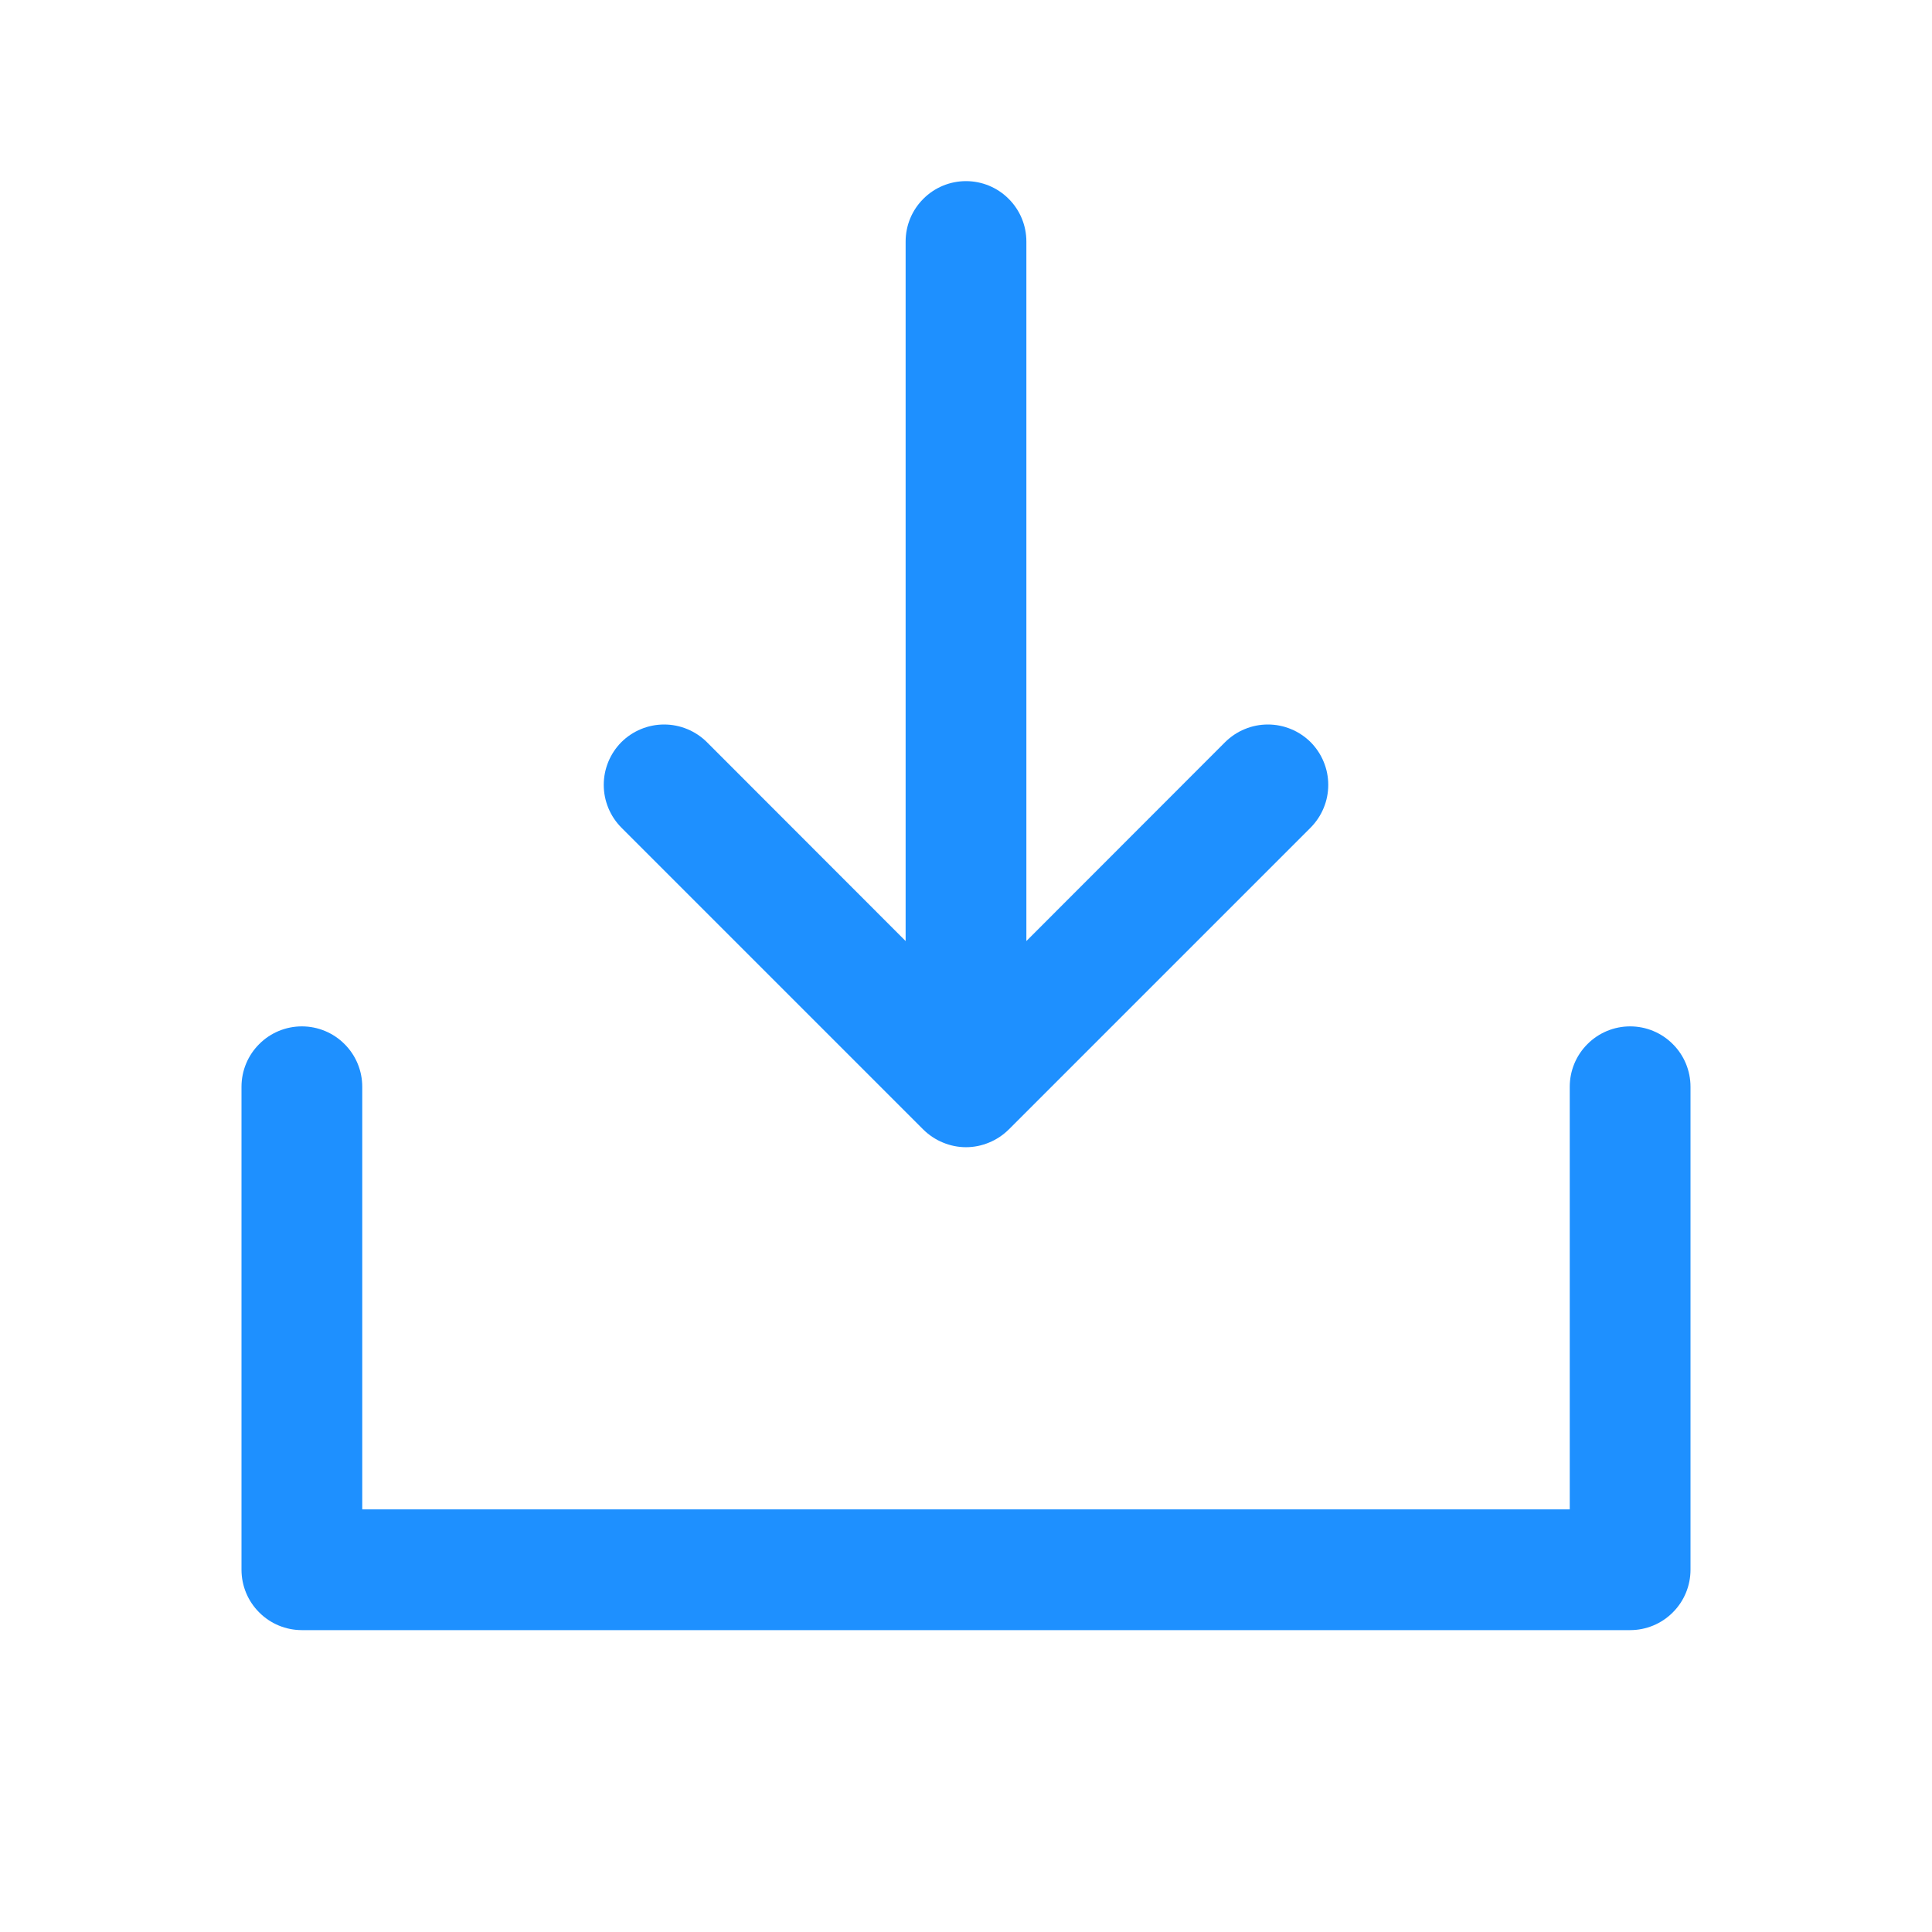
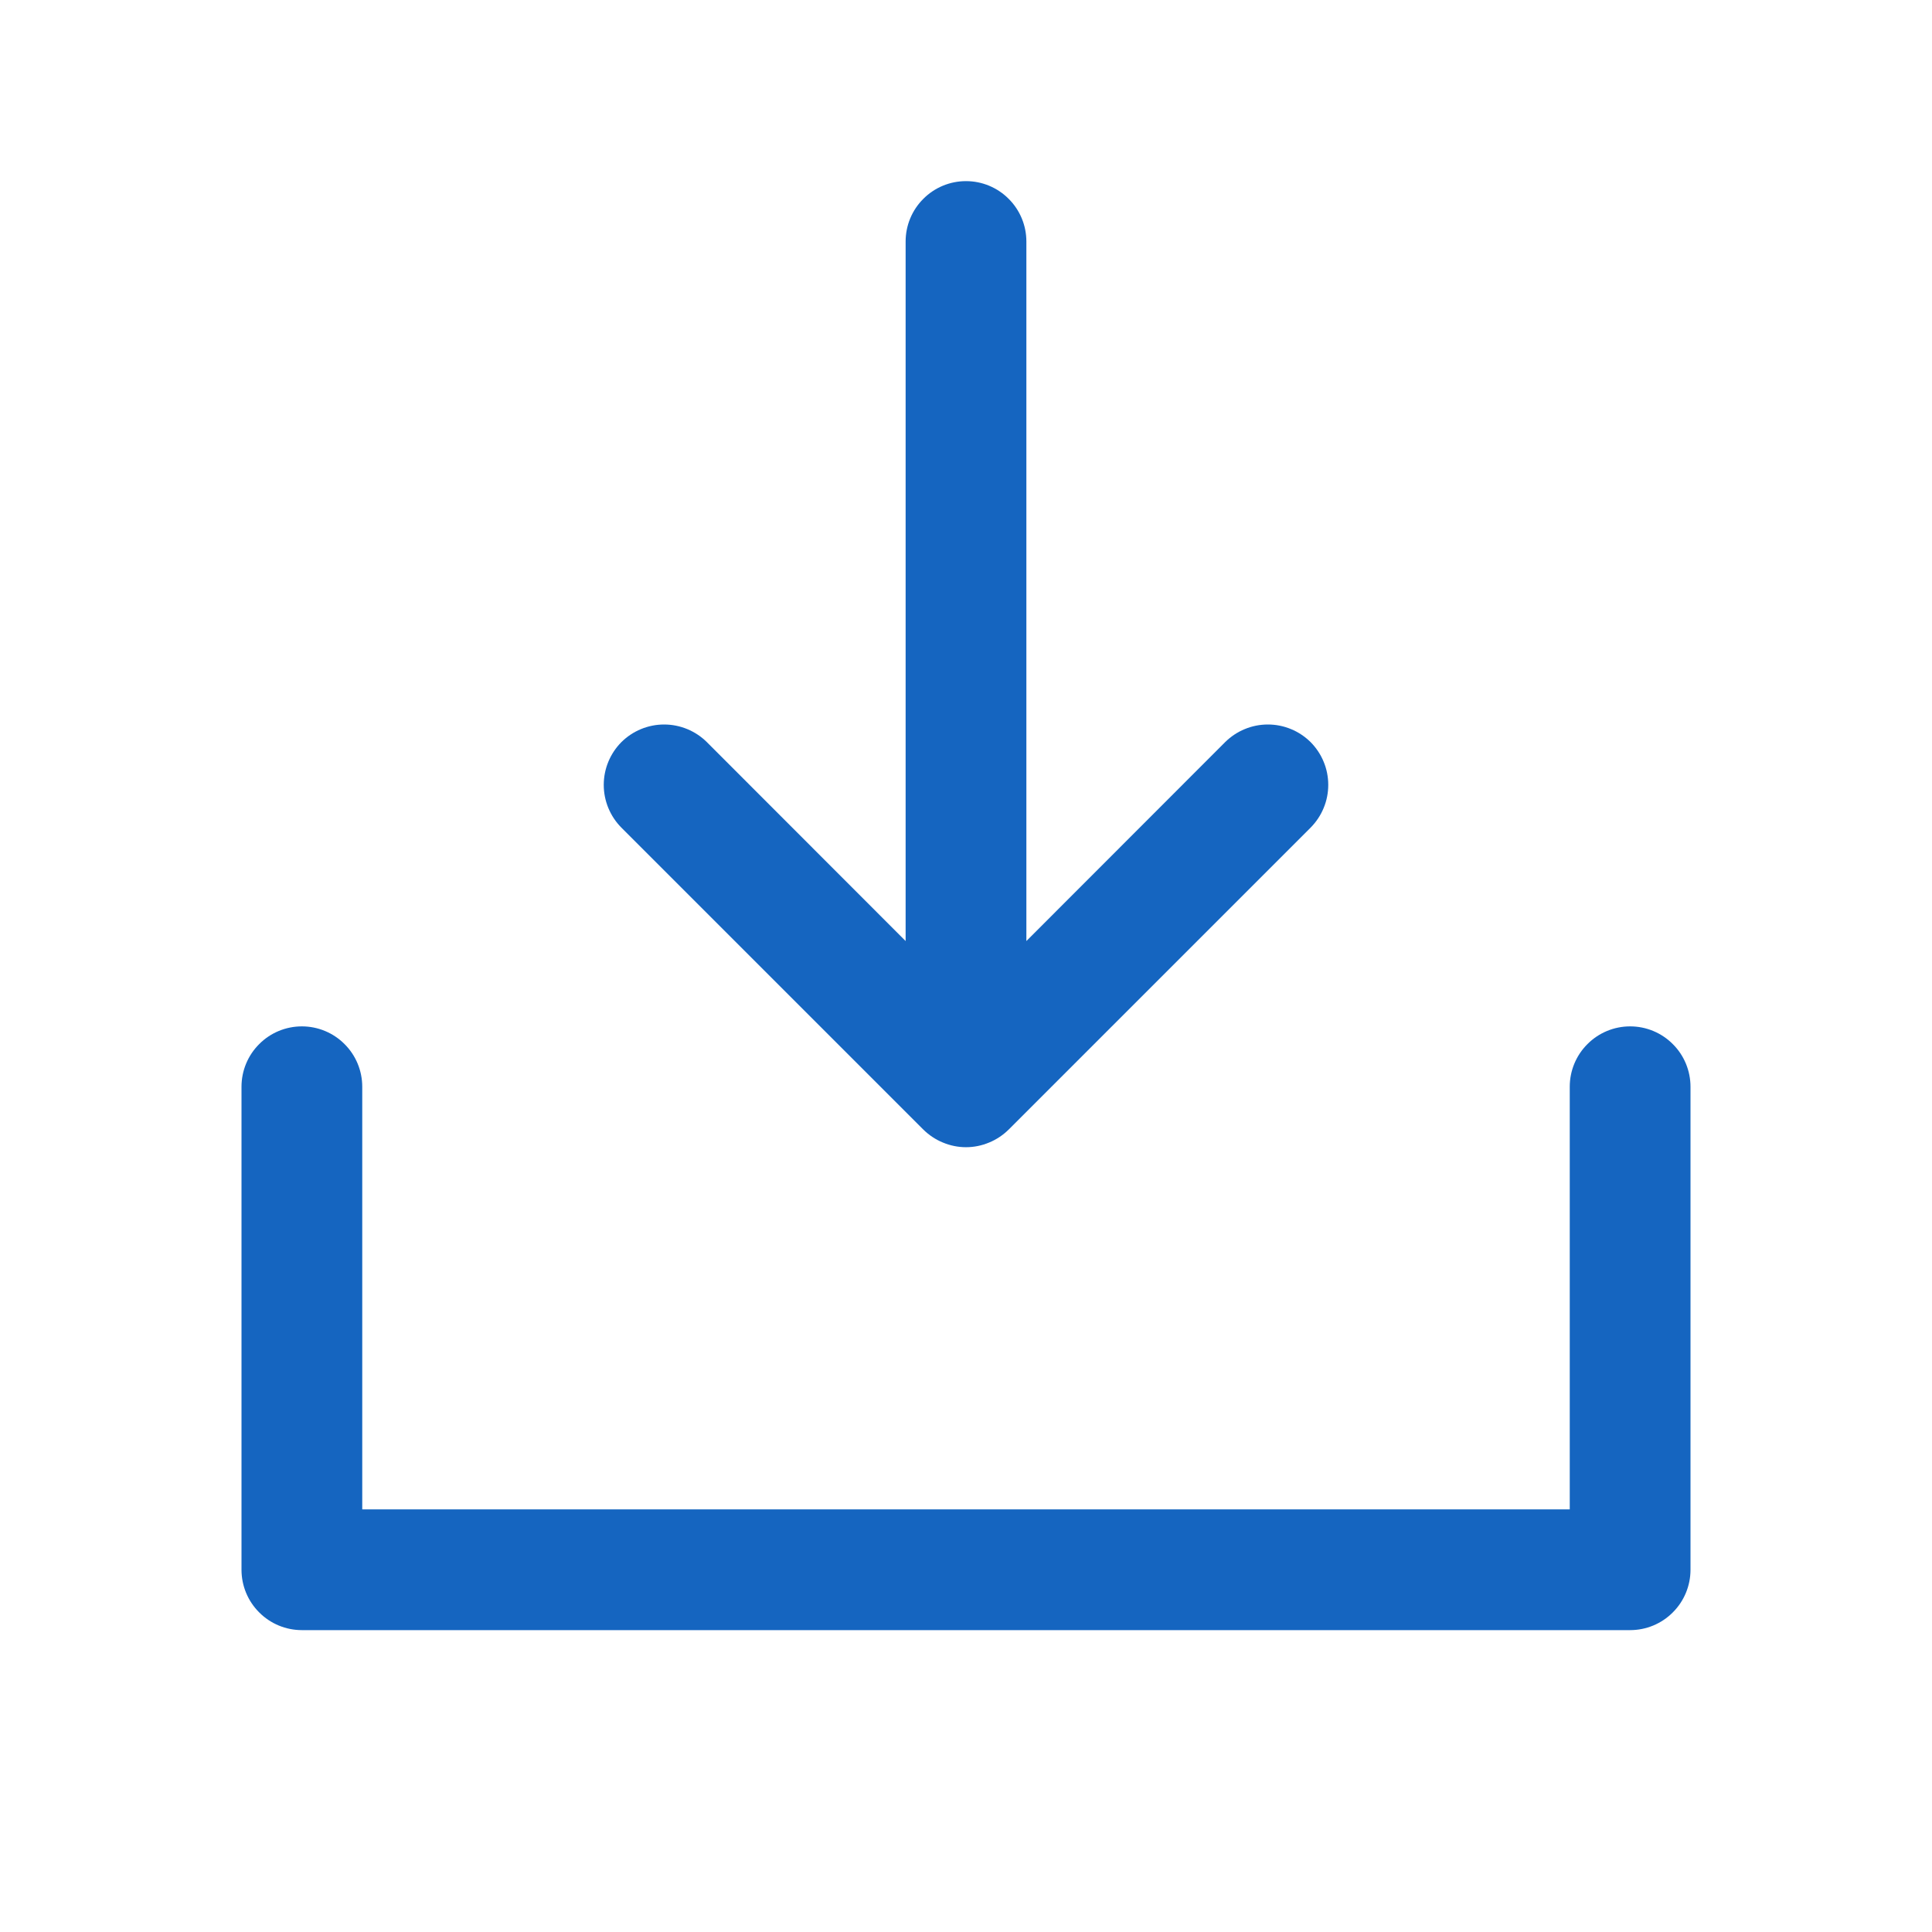
<svg xmlns="http://www.w3.org/2000/svg" width="24" height="24" viewBox="0 0 24 24" fill="none">
-   <path d="M21 13.5V19.5C21 19.699 20.921 19.89 20.78 20.03C20.64 20.171 20.449 20.25 20.25 20.25H3.75C3.551 20.25 3.36 20.171 3.22 20.03C3.079 19.89 3 19.699 3 19.5V13.5C3 13.301 3.079 13.11 3.22 12.97C3.36 12.829 3.551 12.75 3.75 12.75C3.949 12.75 4.14 12.829 4.28 12.97C4.421 13.11 4.5 13.301 4.5 13.5V18.75H19.5V13.5C19.5 13.301 19.579 13.11 19.72 12.97C19.86 12.829 20.051 12.75 20.25 12.75C20.449 12.75 20.64 12.829 20.78 12.97C20.921 13.11 21 13.301 21 13.5ZM11.469 14.031C11.539 14.1 11.622 14.156 11.713 14.193C11.804 14.231 11.901 14.251 12 14.251C12.099 14.251 12.196 14.231 12.287 14.193C12.378 14.156 12.461 14.1 12.531 14.031L16.281 10.281C16.35 10.211 16.406 10.128 16.443 10.037C16.481 9.946 16.5 9.849 16.5 9.75C16.5 9.651 16.481 9.554 16.443 9.463C16.406 9.372 16.35 9.289 16.281 9.219C16.211 9.15 16.128 9.094 16.037 9.057C15.946 9.019 15.848 9 15.75 9C15.652 9 15.554 9.019 15.463 9.057C15.372 9.094 15.289 9.15 15.219 9.219L12.75 11.69V3C12.75 2.801 12.671 2.61 12.53 2.47C12.39 2.329 12.199 2.25 12 2.25C11.801 2.25 11.61 2.329 11.47 2.47C11.329 2.61 11.25 2.801 11.25 3V11.69L8.781 9.219C8.64 9.079 8.449 9 8.25 9C8.051 9 7.86 9.079 7.719 9.219C7.579 9.36 7.5 9.551 7.5 9.75C7.5 9.949 7.579 10.14 7.719 10.281L11.469 14.031Z" fill="#1E90FF" />
+   <path d="M21 13.5V19.5C21 19.699 20.921 19.89 20.78 20.03C20.64 20.171 20.449 20.25 20.25 20.25H3.75C3.551 20.25 3.36 20.171 3.22 20.03C3.079 19.89 3 19.699 3 19.5V13.5C3 13.301 3.079 13.11 3.22 12.97C3.36 12.829 3.551 12.75 3.75 12.75C3.949 12.75 4.14 12.829 4.28 12.97C4.421 13.11 4.5 13.301 4.5 13.5V18.75H19.5V13.5C19.5 13.301 19.579 13.11 19.72 12.97C19.86 12.829 20.051 12.75 20.25 12.75C20.449 12.75 20.64 12.829 20.78 12.97C20.921 13.11 21 13.301 21 13.5ZM11.469 14.031C11.539 14.1 11.622 14.156 11.713 14.193C11.804 14.231 11.901 14.251 12 14.251C12.099 14.251 12.196 14.231 12.287 14.193C12.378 14.156 12.461 14.1 12.531 14.031L16.281 10.281C16.35 10.211 16.406 10.128 16.443 10.037C16.481 9.946 16.5 9.849 16.5 9.75C16.5 9.651 16.481 9.554 16.443 9.463C16.406 9.372 16.35 9.289 16.281 9.219C16.211 9.15 16.128 9.094 16.037 9.057C15.946 9.019 15.848 9 15.75 9C15.652 9 15.554 9.019 15.463 9.057C15.372 9.094 15.289 9.15 15.219 9.219L12.75 11.69V3C12.75 2.801 12.671 2.61 12.53 2.47C12.39 2.329 12.199 2.25 12 2.25C11.801 2.25 11.61 2.329 11.47 2.47C11.329 2.61 11.25 2.801 11.25 3V11.69L8.781 9.219C8.64 9.079 8.449 9 8.25 9C8.051 9 7.86 9.079 7.719 9.219C7.579 9.36 7.5 9.551 7.5 9.75C7.5 9.949 7.579 10.14 7.719 10.281L11.469 14.031Z" fill="#1565c0" />
</svg>
